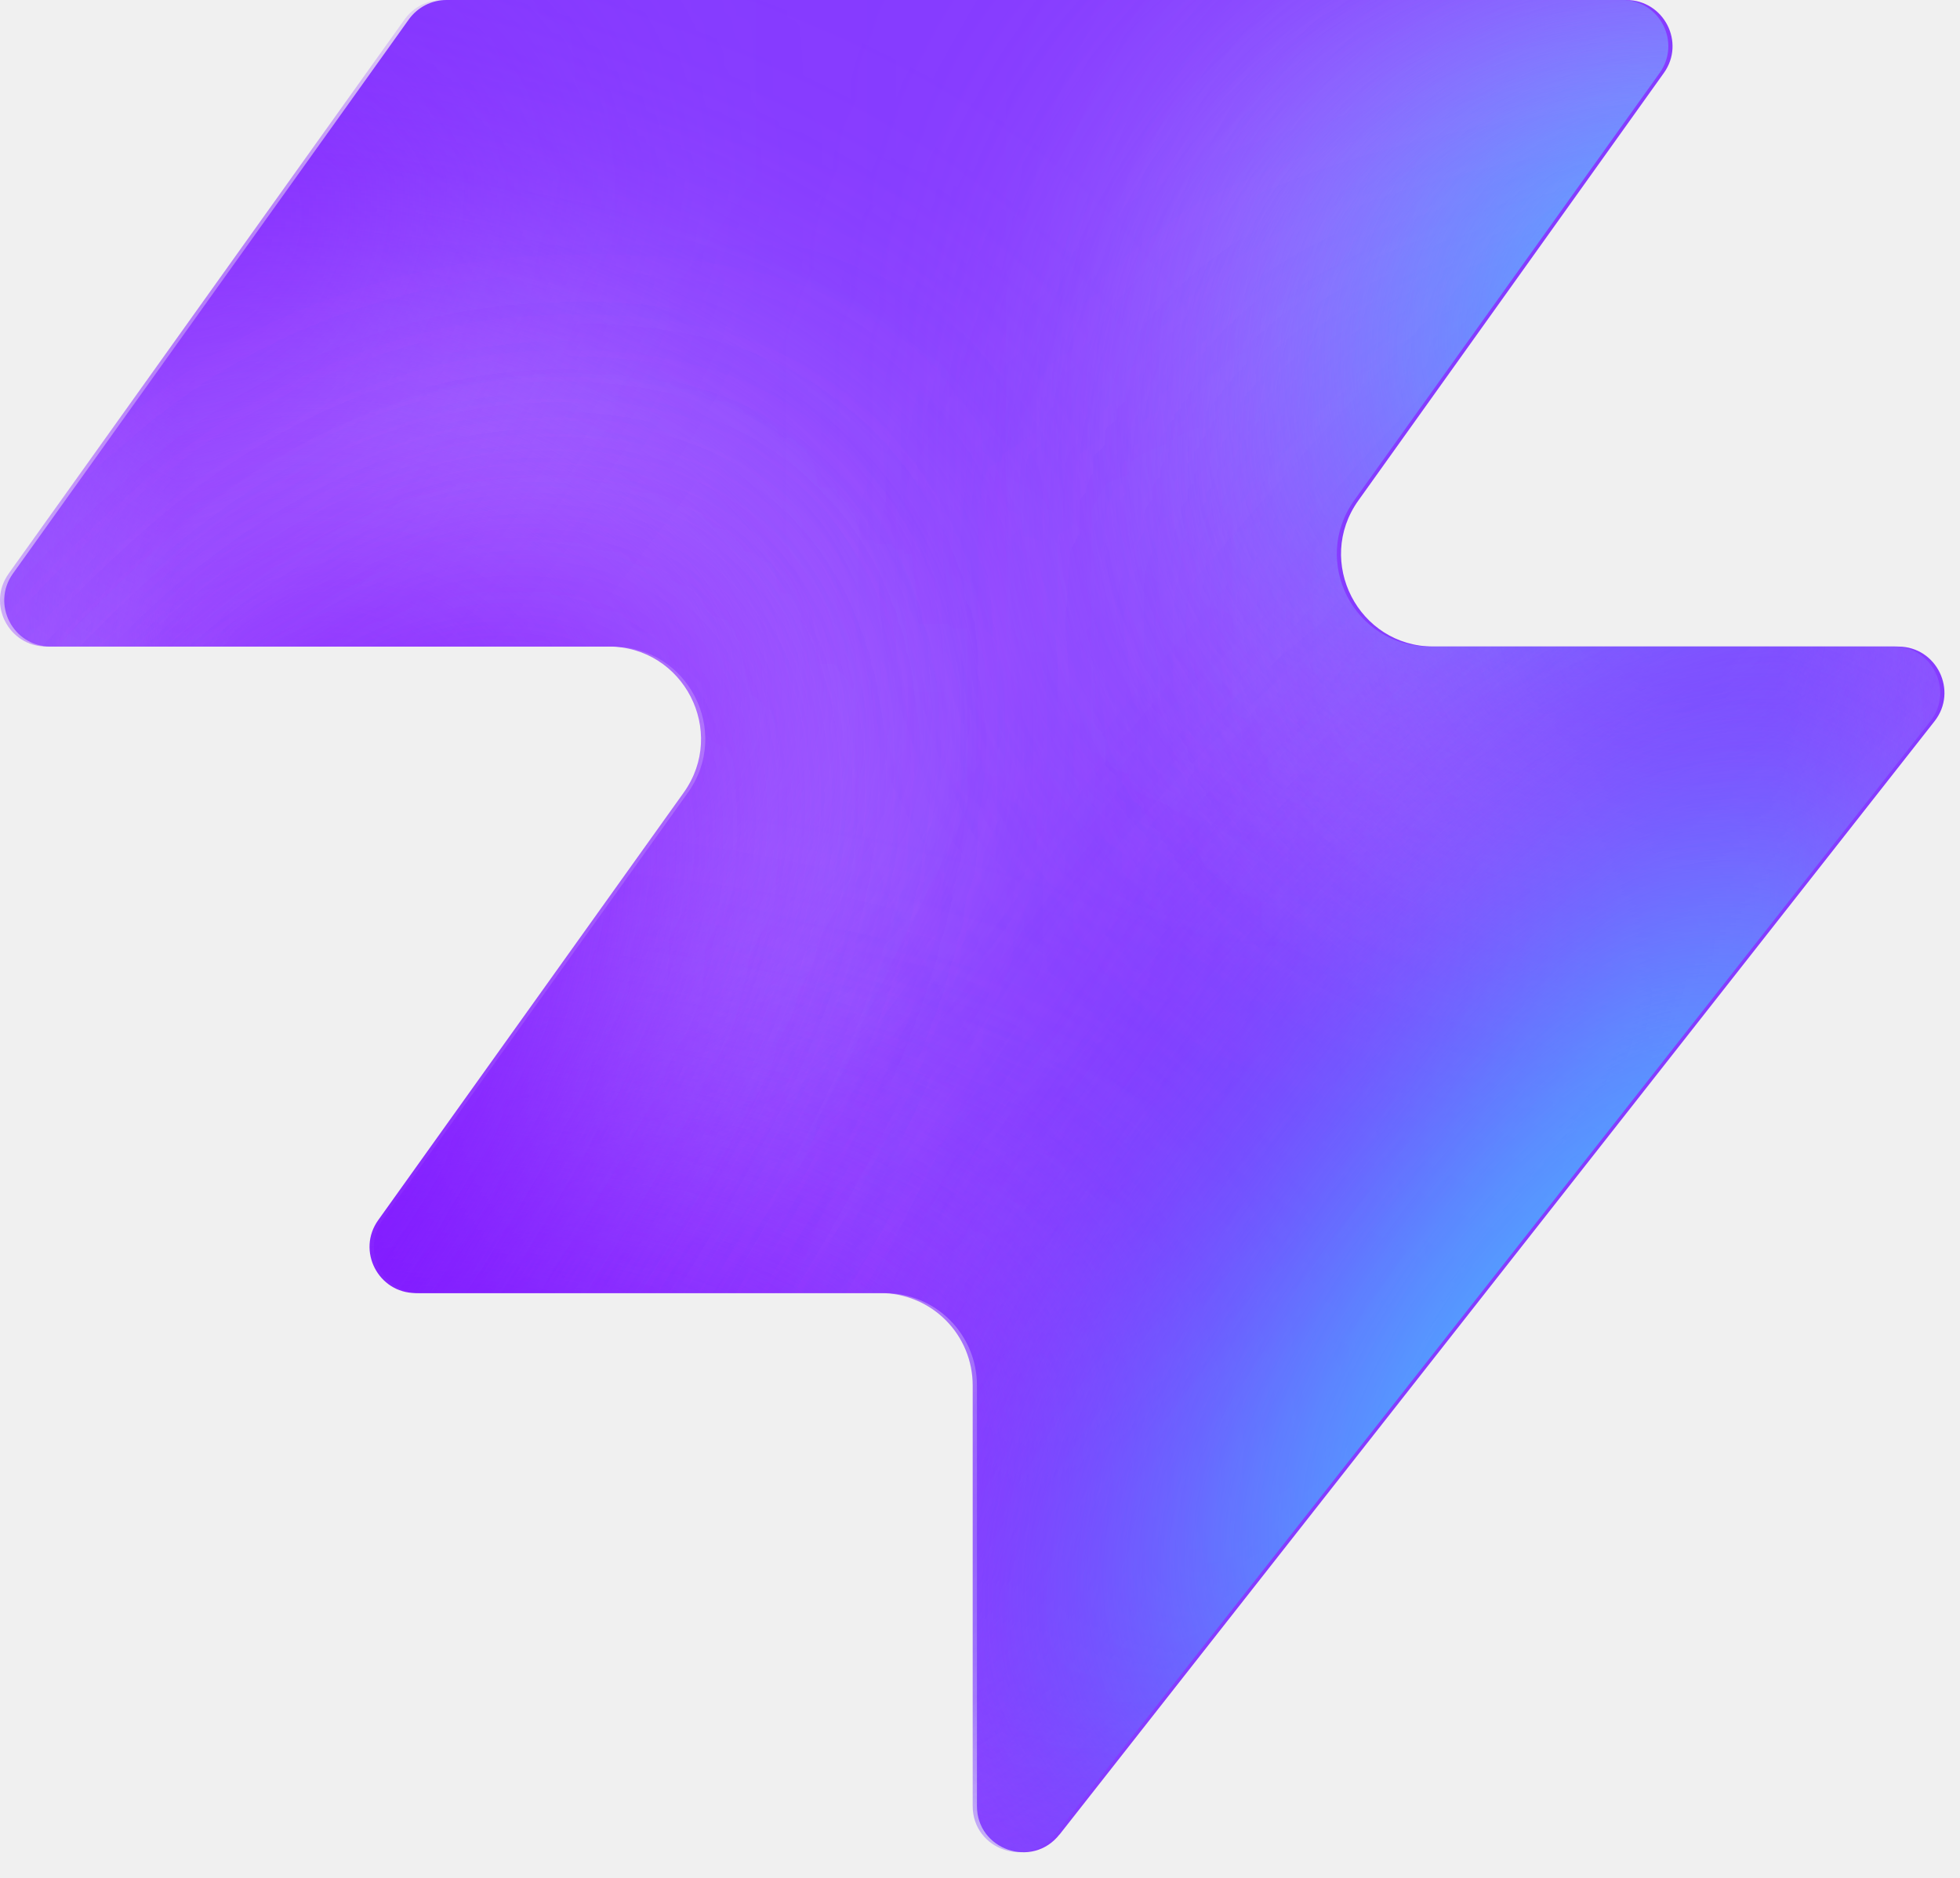
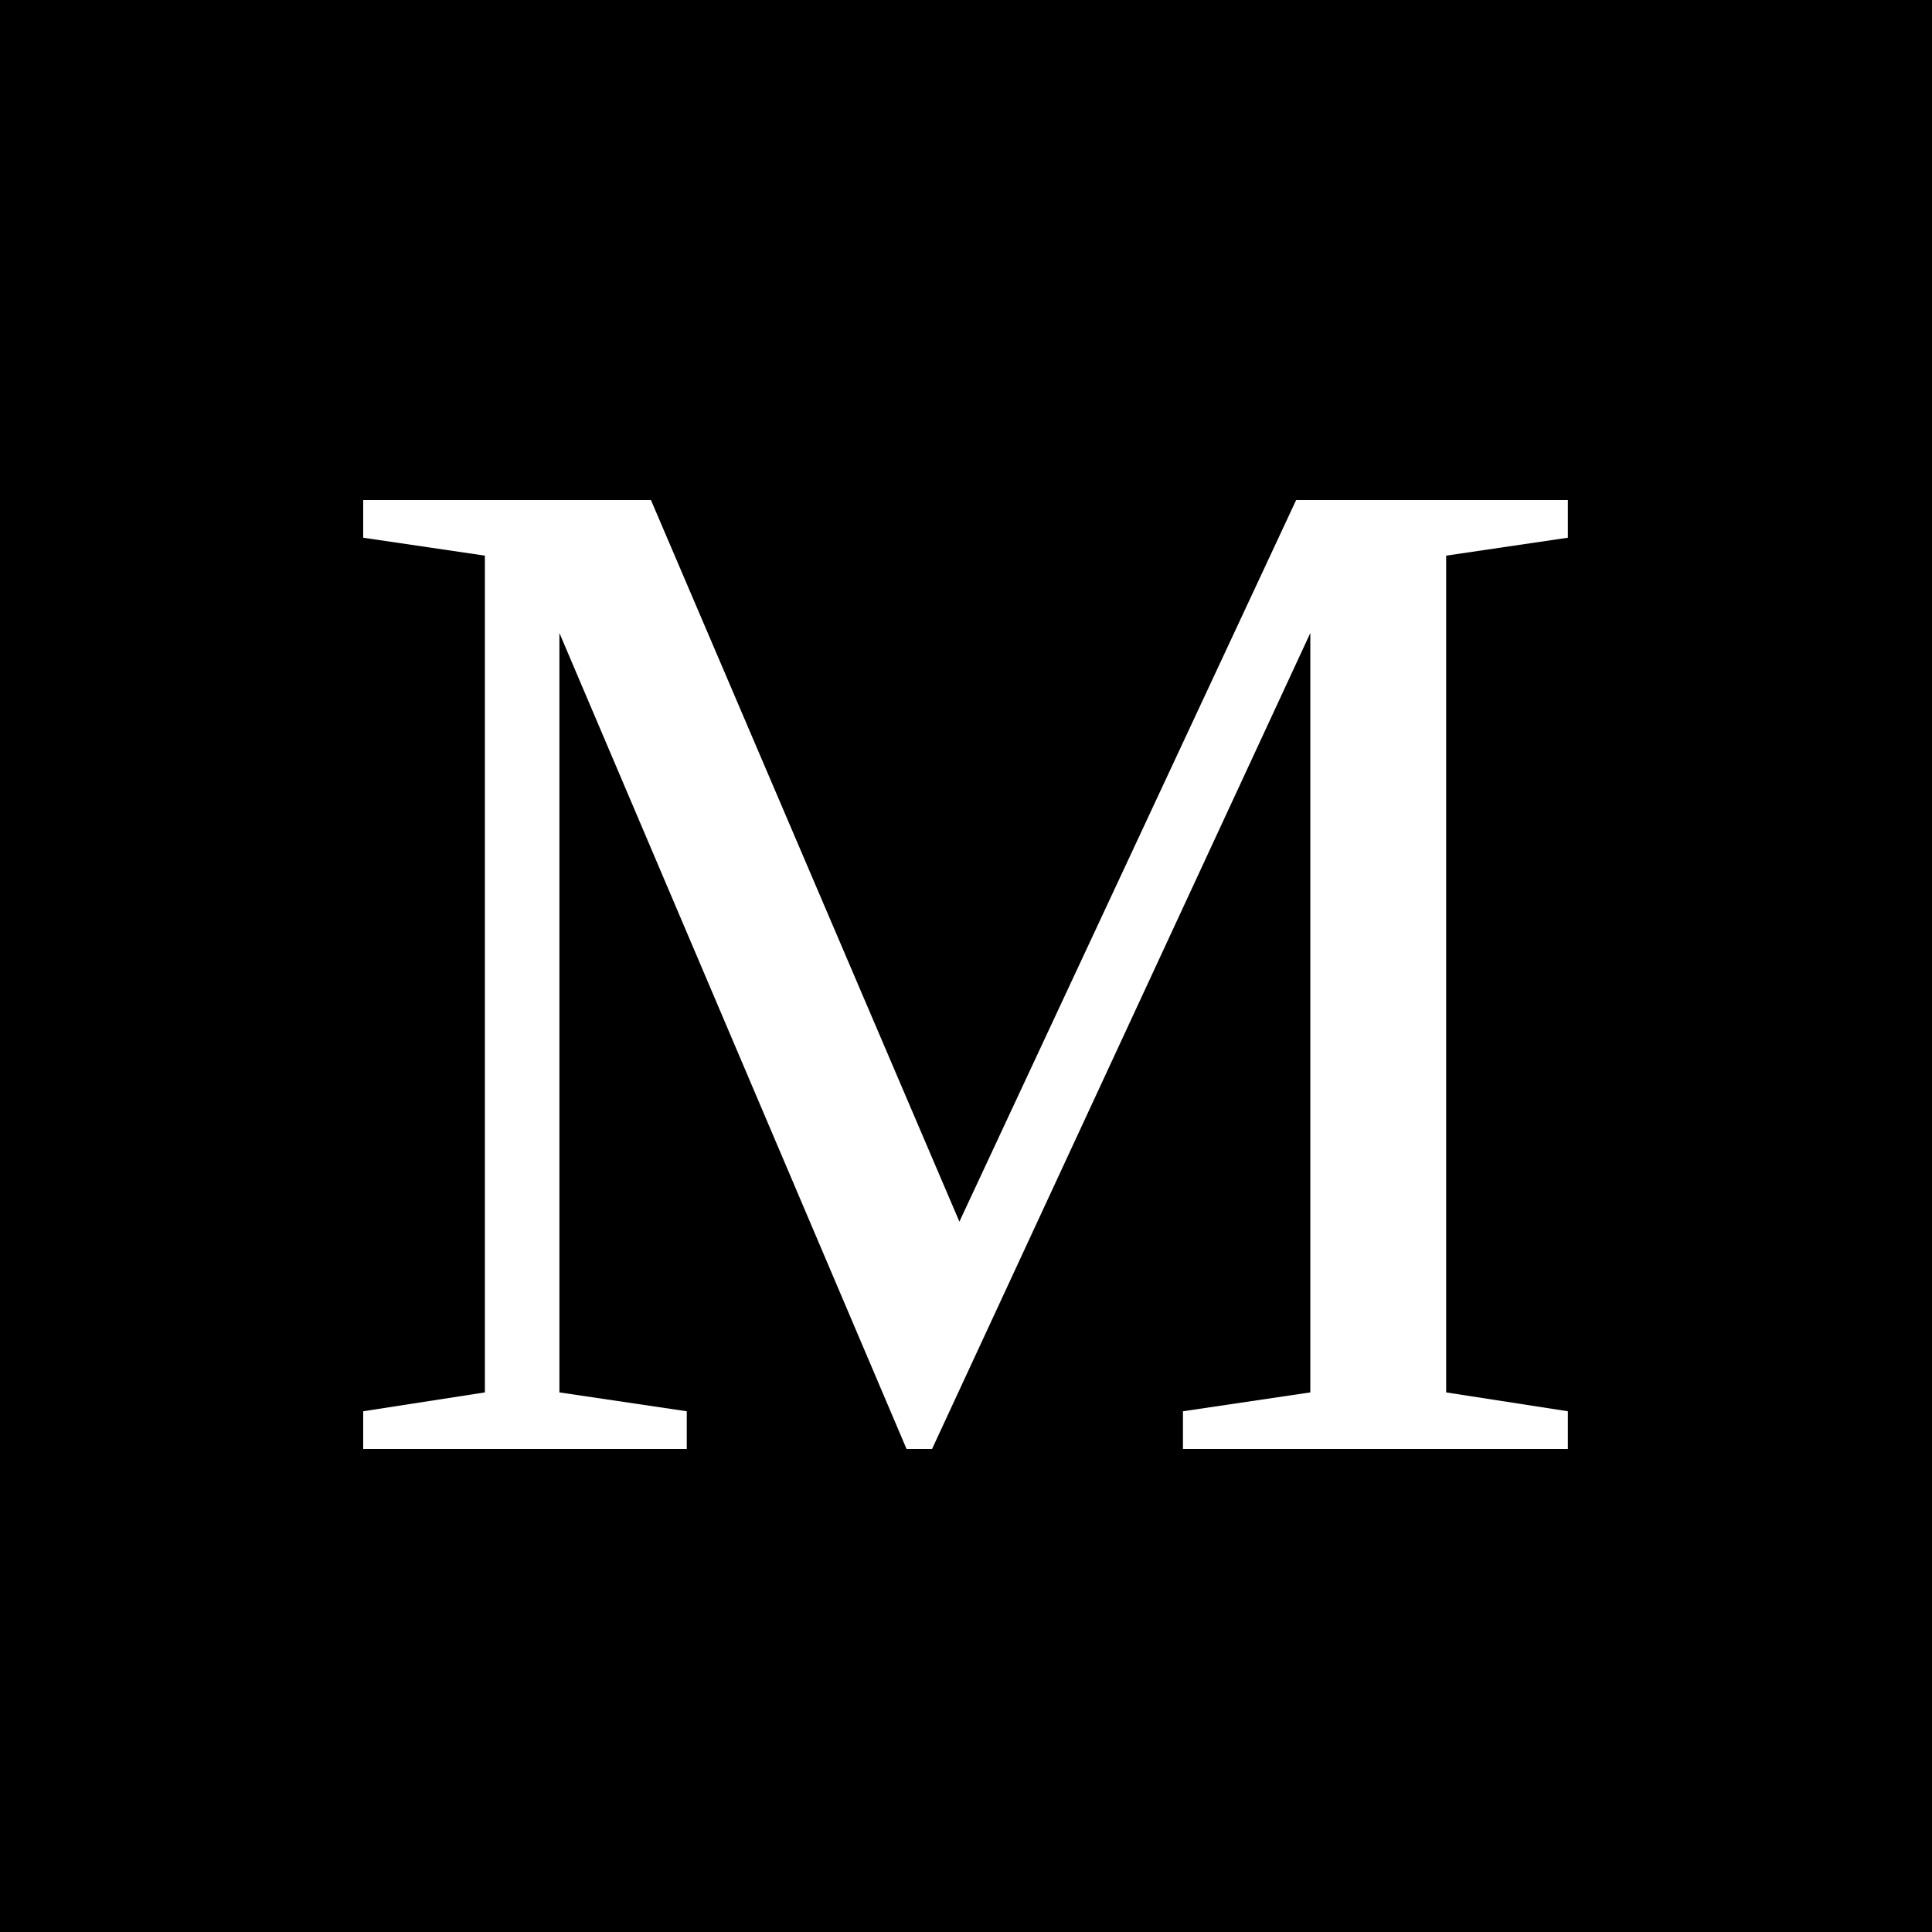
- <svg xmlns="http://www.w3.org/2000/svg" width="48" height="46" fill="none" viewBox="0 0 48 46">
-   <path fill="#863bff" d="M25.946 44.938c-.664.845-2.021.375-2.021-.698V33.937a2.26 2.26 0 0 0-2.262-2.262H10.287c-.92 0-1.456-1.04-.92-1.788l7.48-10.471c1.07-1.497 0-3.578-1.842-3.578H1.237c-.92 0-1.456-1.04-.92-1.788L10.013.474c.214-.297.556-.474.92-.474h28.894c.92 0 1.456 1.04.92 1.788l-7.48 10.471c-1.07 1.498 0 3.579 1.842 3.579h11.377c.943 0 1.473 1.088.89 1.83L25.947 44.94z" style="fill:#863bff;fill:color(display-p3 .525 .23 1);fill-opacity:1" />
-   <mask id="a" width="48" height="46" x="0" y="0" maskUnits="userSpaceOnUse" style="mask-type:alpha">
-     <path fill="#000" d="M25.842 44.938c-.664.844-2.021.375-2.021-.698V33.937a2.26 2.26 0 0 0-2.262-2.262H10.183c-.92 0-1.456-1.04-.92-1.788l7.48-10.471c1.07-1.498 0-3.579-1.842-3.579H1.133c-.92 0-1.456-1.04-.92-1.787L9.91.473c.214-.297.556-.474.92-.474h28.894c.92 0 1.456 1.04.92 1.788l-7.48 10.471c-1.07 1.498 0 3.578 1.842 3.578h11.377c.943 0 1.473 1.088.89 1.832L25.843 44.94z" style="fill:#000;fill-opacity:1" />
-   </mask>
-   <g mask="url(#a)">
-     <g filter="url(#b)">
-       <ellipse cx="5.508" cy="14.704" fill="#ede6ff" rx="5.508" ry="14.704" style="fill:#ede6ff;fill:color(display-p3 .927 .903 1);fill-opacity:1" transform="matrix(.00324 1 1 -.00324 -4.47 31.516)" />
-     </g>
-     <g filter="url(#c)">
-       <ellipse cx="10.399" cy="29.851" fill="#ede6ff" rx="10.399" ry="29.851" style="fill:#ede6ff;fill:color(display-p3 .927 .903 1);fill-opacity:1" transform="matrix(.00324 1 1 -.00324 -39.328 7.883)" />
-     </g>
-     <g filter="url(#d)">
-       <ellipse cx="5.508" cy="30.487" fill="#7e14ff" rx="5.508" ry="30.487" style="fill:#7e14ff;fill:color(display-p3 .492 .077 1);fill-opacity:1" transform="rotate(89.814 -25.913 -14.639)scale(1 -1)" />
-     </g>
-     <g filter="url(#e)">
-       <ellipse cx="5.508" cy="30.599" fill="#7e14ff" rx="5.508" ry="30.599" style="fill:#7e14ff;fill:color(display-p3 .492 .077 1);fill-opacity:1" transform="rotate(89.814 -32.644 -3.334)scale(1 -1)" />
-     </g>
-     <g filter="url(#f)">
-       <ellipse cx="5.508" cy="30.599" fill="#7e14ff" rx="5.508" ry="30.599" style="fill:#7e14ff;fill:color(display-p3 .492 .077 1);fill-opacity:1" transform="matrix(.00324 1 1 -.00324 -34.34 30.47)" />
-     </g>
-     <g filter="url(#g)">
-       <ellipse cx="14.072" cy="22.078" fill="#ede6ff" rx="14.072" ry="22.078" style="fill:#ede6ff;fill:color(display-p3 .927 .903 1);fill-opacity:1" transform="rotate(93.35 24.506 48.493)scale(-1 1)" />
-     </g>
-     <g filter="url(#h)">
-       <ellipse cx="3.47" cy="21.501" fill="#7e14ff" rx="3.47" ry="21.501" style="fill:#7e14ff;fill:color(display-p3 .492 .077 1);fill-opacity:1" transform="rotate(89.009 28.708 47.59)scale(-1 1)" />
-     </g>
-     <g filter="url(#i)">
-       <ellipse cx="3.47" cy="21.501" fill="#7e14ff" rx="3.47" ry="21.501" style="fill:#7e14ff;fill:color(display-p3 .492 .077 1);fill-opacity:1" transform="rotate(89.009 28.708 47.59)scale(-1 1)" />
-     </g>
-     <g filter="url(#j)">
-       <ellipse cx=".387" cy="8.972" fill="#7e14ff" rx="4.407" ry="29.108" style="fill:#7e14ff;fill:color(display-p3 .492 .077 1);fill-opacity:1" transform="rotate(39.51 .387 8.972)" />
-     </g>
-     <g filter="url(#k)">
-       <ellipse cx="47.523" cy="-6.092" fill="#7e14ff" rx="4.407" ry="29.108" style="fill:#7e14ff;fill:color(display-p3 .492 .077 1);fill-opacity:1" transform="rotate(37.892 47.523 -6.092)" />
-     </g>
-     <g filter="url(#l)">
-       <ellipse cx="41.412" cy="6.333" fill="#47bfff" rx="5.971" ry="9.665" style="fill:#47bfff;fill:color(display-p3 .28 .748 1);fill-opacity:1" transform="rotate(37.892 41.412 6.333)" />
-     </g>
-     <g filter="url(#m)">
-       <ellipse cx="-1.879" cy="38.332" fill="#7e14ff" rx="4.407" ry="29.108" style="fill:#7e14ff;fill:color(display-p3 .492 .077 1);fill-opacity:1" transform="rotate(37.892 -1.88 38.332)" />
-     </g>
-     <g filter="url(#n)">
-       <ellipse cx="-1.879" cy="38.332" fill="#7e14ff" rx="4.407" ry="29.108" style="fill:#7e14ff;fill:color(display-p3 .492 .077 1);fill-opacity:1" transform="rotate(37.892 -1.88 38.332)" />
-     </g>
-     <g filter="url(#o)">
-       <ellipse cx="35.651" cy="29.907" fill="#7e14ff" rx="4.407" ry="29.108" style="fill:#7e14ff;fill:color(display-p3 .492 .077 1);fill-opacity:1" transform="rotate(37.892 35.651 29.907)" />
-     </g>
-     <g filter="url(#p)">
-       <ellipse cx="38.418" cy="32.4" fill="#47bfff" rx="5.971" ry="15.297" style="fill:#47bfff;fill:color(display-p3 .28 .748 1);fill-opacity:1" transform="rotate(37.892 38.418 32.4)" />
-     </g>
-   </g>
-   <defs>
-     <filter id="b" width="60.045" height="41.654" x="-19.77" y="16.149" color-interpolation-filters="sRGB" filterUnits="userSpaceOnUse">
-       <feFlood flood-opacity="0" result="BackgroundImageFix" />
-       <feBlend in="SourceGraphic" in2="BackgroundImageFix" result="shape" />
-       <feGaussianBlur result="effect1_foregroundBlur_2002_17158" stdDeviation="7.659" />
-     </filter>
-     <filter id="c" width="90.34" height="51.437" x="-54.613" y="-7.533" color-interpolation-filters="sRGB" filterUnits="userSpaceOnUse">
-       <feFlood flood-opacity="0" result="BackgroundImageFix" />
-       <feBlend in="SourceGraphic" in2="BackgroundImageFix" result="shape" />
-       <feGaussianBlur result="effect1_foregroundBlur_2002_17158" stdDeviation="7.659" />
-     </filter>
-     <filter id="d" width="79.355" height="29.4" x="-49.64" y="2.03" color-interpolation-filters="sRGB" filterUnits="userSpaceOnUse">
-       <feFlood flood-opacity="0" result="BackgroundImageFix" />
-       <feBlend in="SourceGraphic" in2="BackgroundImageFix" result="shape" />
-       <feGaussianBlur result="effect1_foregroundBlur_2002_17158" stdDeviation="4.596" />
-     </filter>
-     <filter id="e" width="79.579" height="29.4" x="-45.045" y="20.029" color-interpolation-filters="sRGB" filterUnits="userSpaceOnUse">
-       <feFlood flood-opacity="0" result="BackgroundImageFix" />
-       <feBlend in="SourceGraphic" in2="BackgroundImageFix" result="shape" />
-       <feGaussianBlur result="effect1_foregroundBlur_2002_17158" stdDeviation="4.596" />
-     </filter>
-     <filter id="f" width="79.579" height="29.4" x="-43.513" y="21.178" color-interpolation-filters="sRGB" filterUnits="userSpaceOnUse">
-       <feFlood flood-opacity="0" result="BackgroundImageFix" />
-       <feBlend in="SourceGraphic" in2="BackgroundImageFix" result="shape" />
-       <feGaussianBlur result="effect1_foregroundBlur_2002_17158" stdDeviation="4.596" />
-     </filter>
-     <filter id="g" width="74.749" height="58.852" x="15.756" y="-17.901" color-interpolation-filters="sRGB" filterUnits="userSpaceOnUse">
-       <feFlood flood-opacity="0" result="BackgroundImageFix" />
-       <feBlend in="SourceGraphic" in2="BackgroundImageFix" result="shape" />
-       <feGaussianBlur result="effect1_foregroundBlur_2002_17158" stdDeviation="7.659" />
-     </filter>
-     <filter id="h" width="61.377" height="25.362" x="23.548" y="2.284" color-interpolation-filters="sRGB" filterUnits="userSpaceOnUse">
-       <feFlood flood-opacity="0" result="BackgroundImageFix" />
-       <feBlend in="SourceGraphic" in2="BackgroundImageFix" result="shape" />
-       <feGaussianBlur result="effect1_foregroundBlur_2002_17158" stdDeviation="4.596" />
-     </filter>
-     <filter id="i" width="61.377" height="25.362" x="23.548" y="2.284" color-interpolation-filters="sRGB" filterUnits="userSpaceOnUse">
-       <feFlood flood-opacity="0" result="BackgroundImageFix" />
-       <feBlend in="SourceGraphic" in2="BackgroundImageFix" result="shape" />
-       <feGaussianBlur result="effect1_foregroundBlur_2002_17158" stdDeviation="4.596" />
-     </filter>
-     <filter id="j" width="56.045" height="63.649" x="-27.636" y="-22.853" color-interpolation-filters="sRGB" filterUnits="userSpaceOnUse">
-       <feFlood flood-opacity="0" result="BackgroundImageFix" />
-       <feBlend in="SourceGraphic" in2="BackgroundImageFix" result="shape" />
-       <feGaussianBlur result="effect1_foregroundBlur_2002_17158" stdDeviation="4.596" />
-     </filter>
-     <filter id="k" width="54.814" height="64.646" x="20.116" y="-38.415" color-interpolation-filters="sRGB" filterUnits="userSpaceOnUse">
-       <feFlood flood-opacity="0" result="BackgroundImageFix" />
-       <feBlend in="SourceGraphic" in2="BackgroundImageFix" result="shape" />
-       <feGaussianBlur result="effect1_foregroundBlur_2002_17158" stdDeviation="4.596" />
-     </filter>
-     <filter id="l" width="33.541" height="35.313" x="24.641" y="-11.323" color-interpolation-filters="sRGB" filterUnits="userSpaceOnUse">
-       <feFlood flood-opacity="0" result="BackgroundImageFix" />
-       <feBlend in="SourceGraphic" in2="BackgroundImageFix" result="shape" />
-       <feGaussianBlur result="effect1_foregroundBlur_2002_17158" stdDeviation="4.596" />
-     </filter>
-     <filter id="m" width="54.814" height="64.646" x="-29.286" y="6.009" color-interpolation-filters="sRGB" filterUnits="userSpaceOnUse">
-       <feFlood flood-opacity="0" result="BackgroundImageFix" />
-       <feBlend in="SourceGraphic" in2="BackgroundImageFix" result="shape" />
-       <feGaussianBlur result="effect1_foregroundBlur_2002_17158" stdDeviation="4.596" />
-     </filter>
-     <filter id="n" width="54.814" height="64.646" x="-29.286" y="6.009" color-interpolation-filters="sRGB" filterUnits="userSpaceOnUse">
-       <feFlood flood-opacity="0" result="BackgroundImageFix" />
-       <feBlend in="SourceGraphic" in2="BackgroundImageFix" result="shape" />
-       <feGaussianBlur result="effect1_foregroundBlur_2002_17158" stdDeviation="4.596" />
-     </filter>
-     <filter id="o" width="54.814" height="64.646" x="8.244" y="-2.416" color-interpolation-filters="sRGB" filterUnits="userSpaceOnUse">
-       <feFlood flood-opacity="0" result="BackgroundImageFix" />
-       <feBlend in="SourceGraphic" in2="BackgroundImageFix" result="shape" />
-       <feGaussianBlur result="effect1_foregroundBlur_2002_17158" stdDeviation="4.596" />
-     </filter>
-     <filter id="p" width="39.409" height="43.623" x="18.713" y="10.588" color-interpolation-filters="sRGB" filterUnits="userSpaceOnUse">
-       <feFlood flood-opacity="0" result="BackgroundImageFix" />
-       <feBlend in="SourceGraphic" in2="BackgroundImageFix" result="shape" />
-       <feGaussianBlur result="effect1_foregroundBlur_2002_17158" stdDeviation="4.596" />
-     </filter>
-   </defs>
+ <svg xmlns="http://www.w3.org/2000/svg" viewBox="0 0 32 32" width="32" height="32">
+   <rect width="32" height="32" fill="black" />
+   <text x="16" y="24" text-anchor="middle" font-family="'Times New Roman', Times, serif" font-size="24" fill="white">M</text>
</svg>
